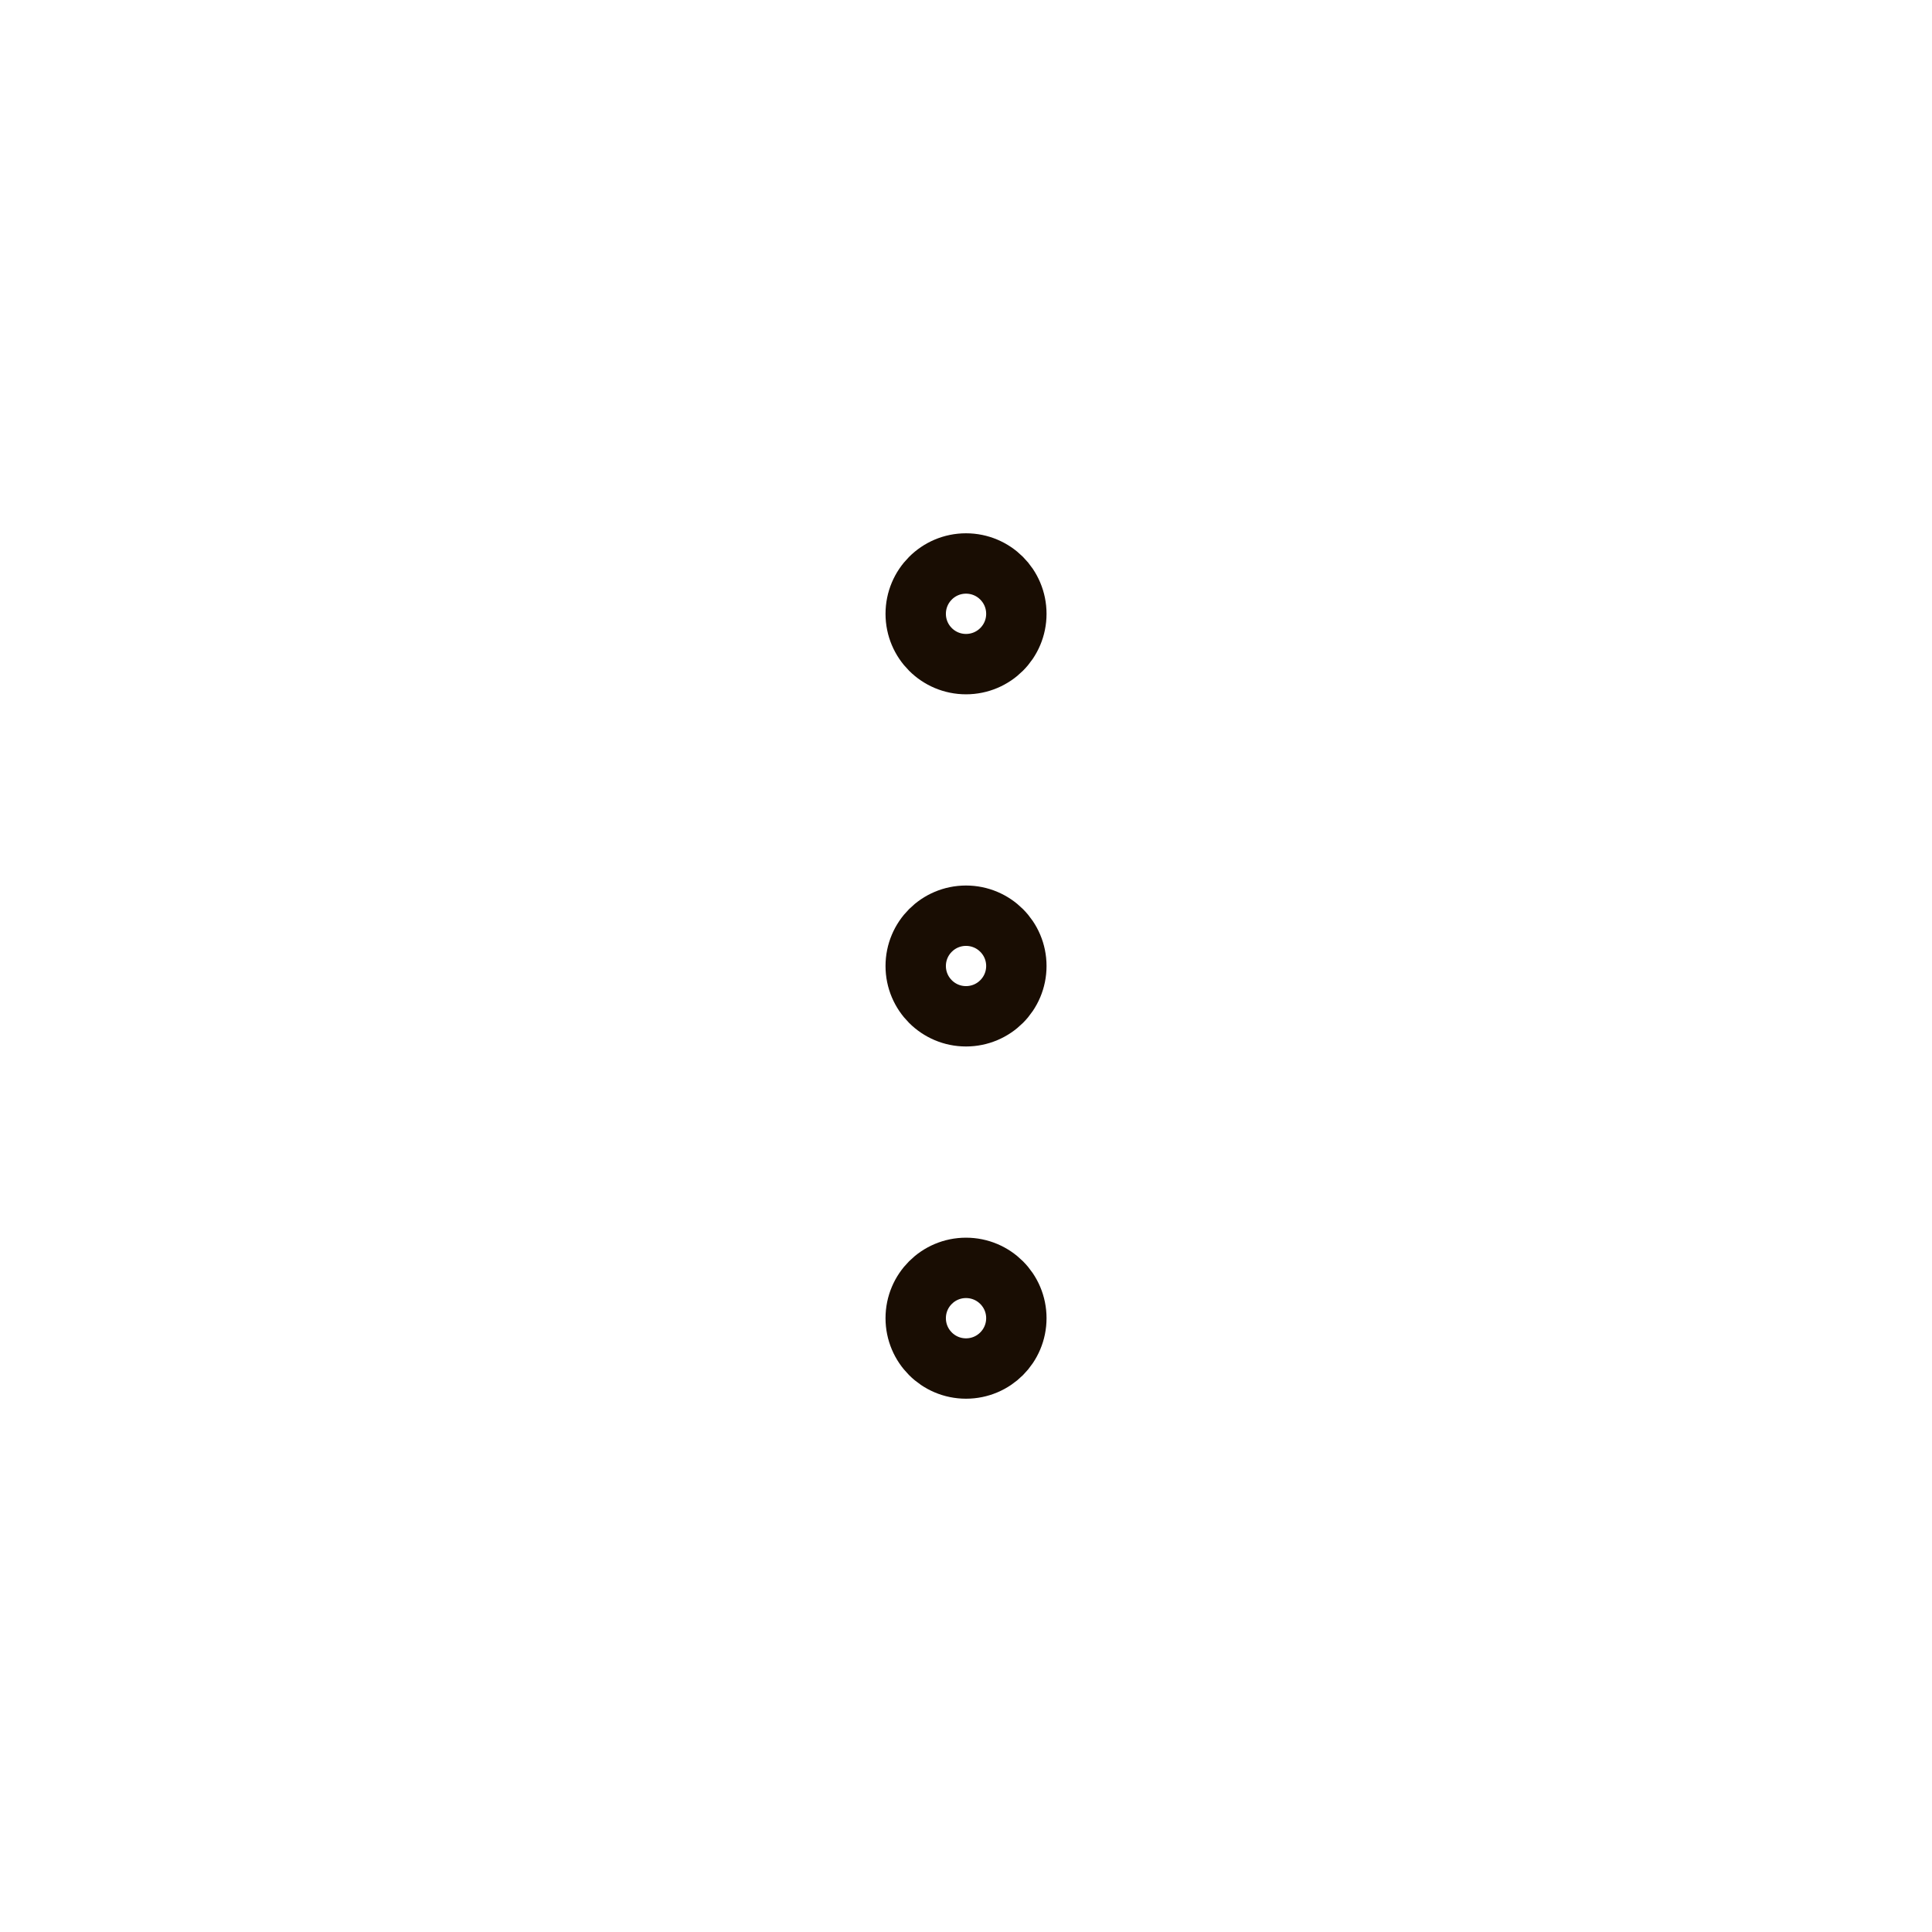
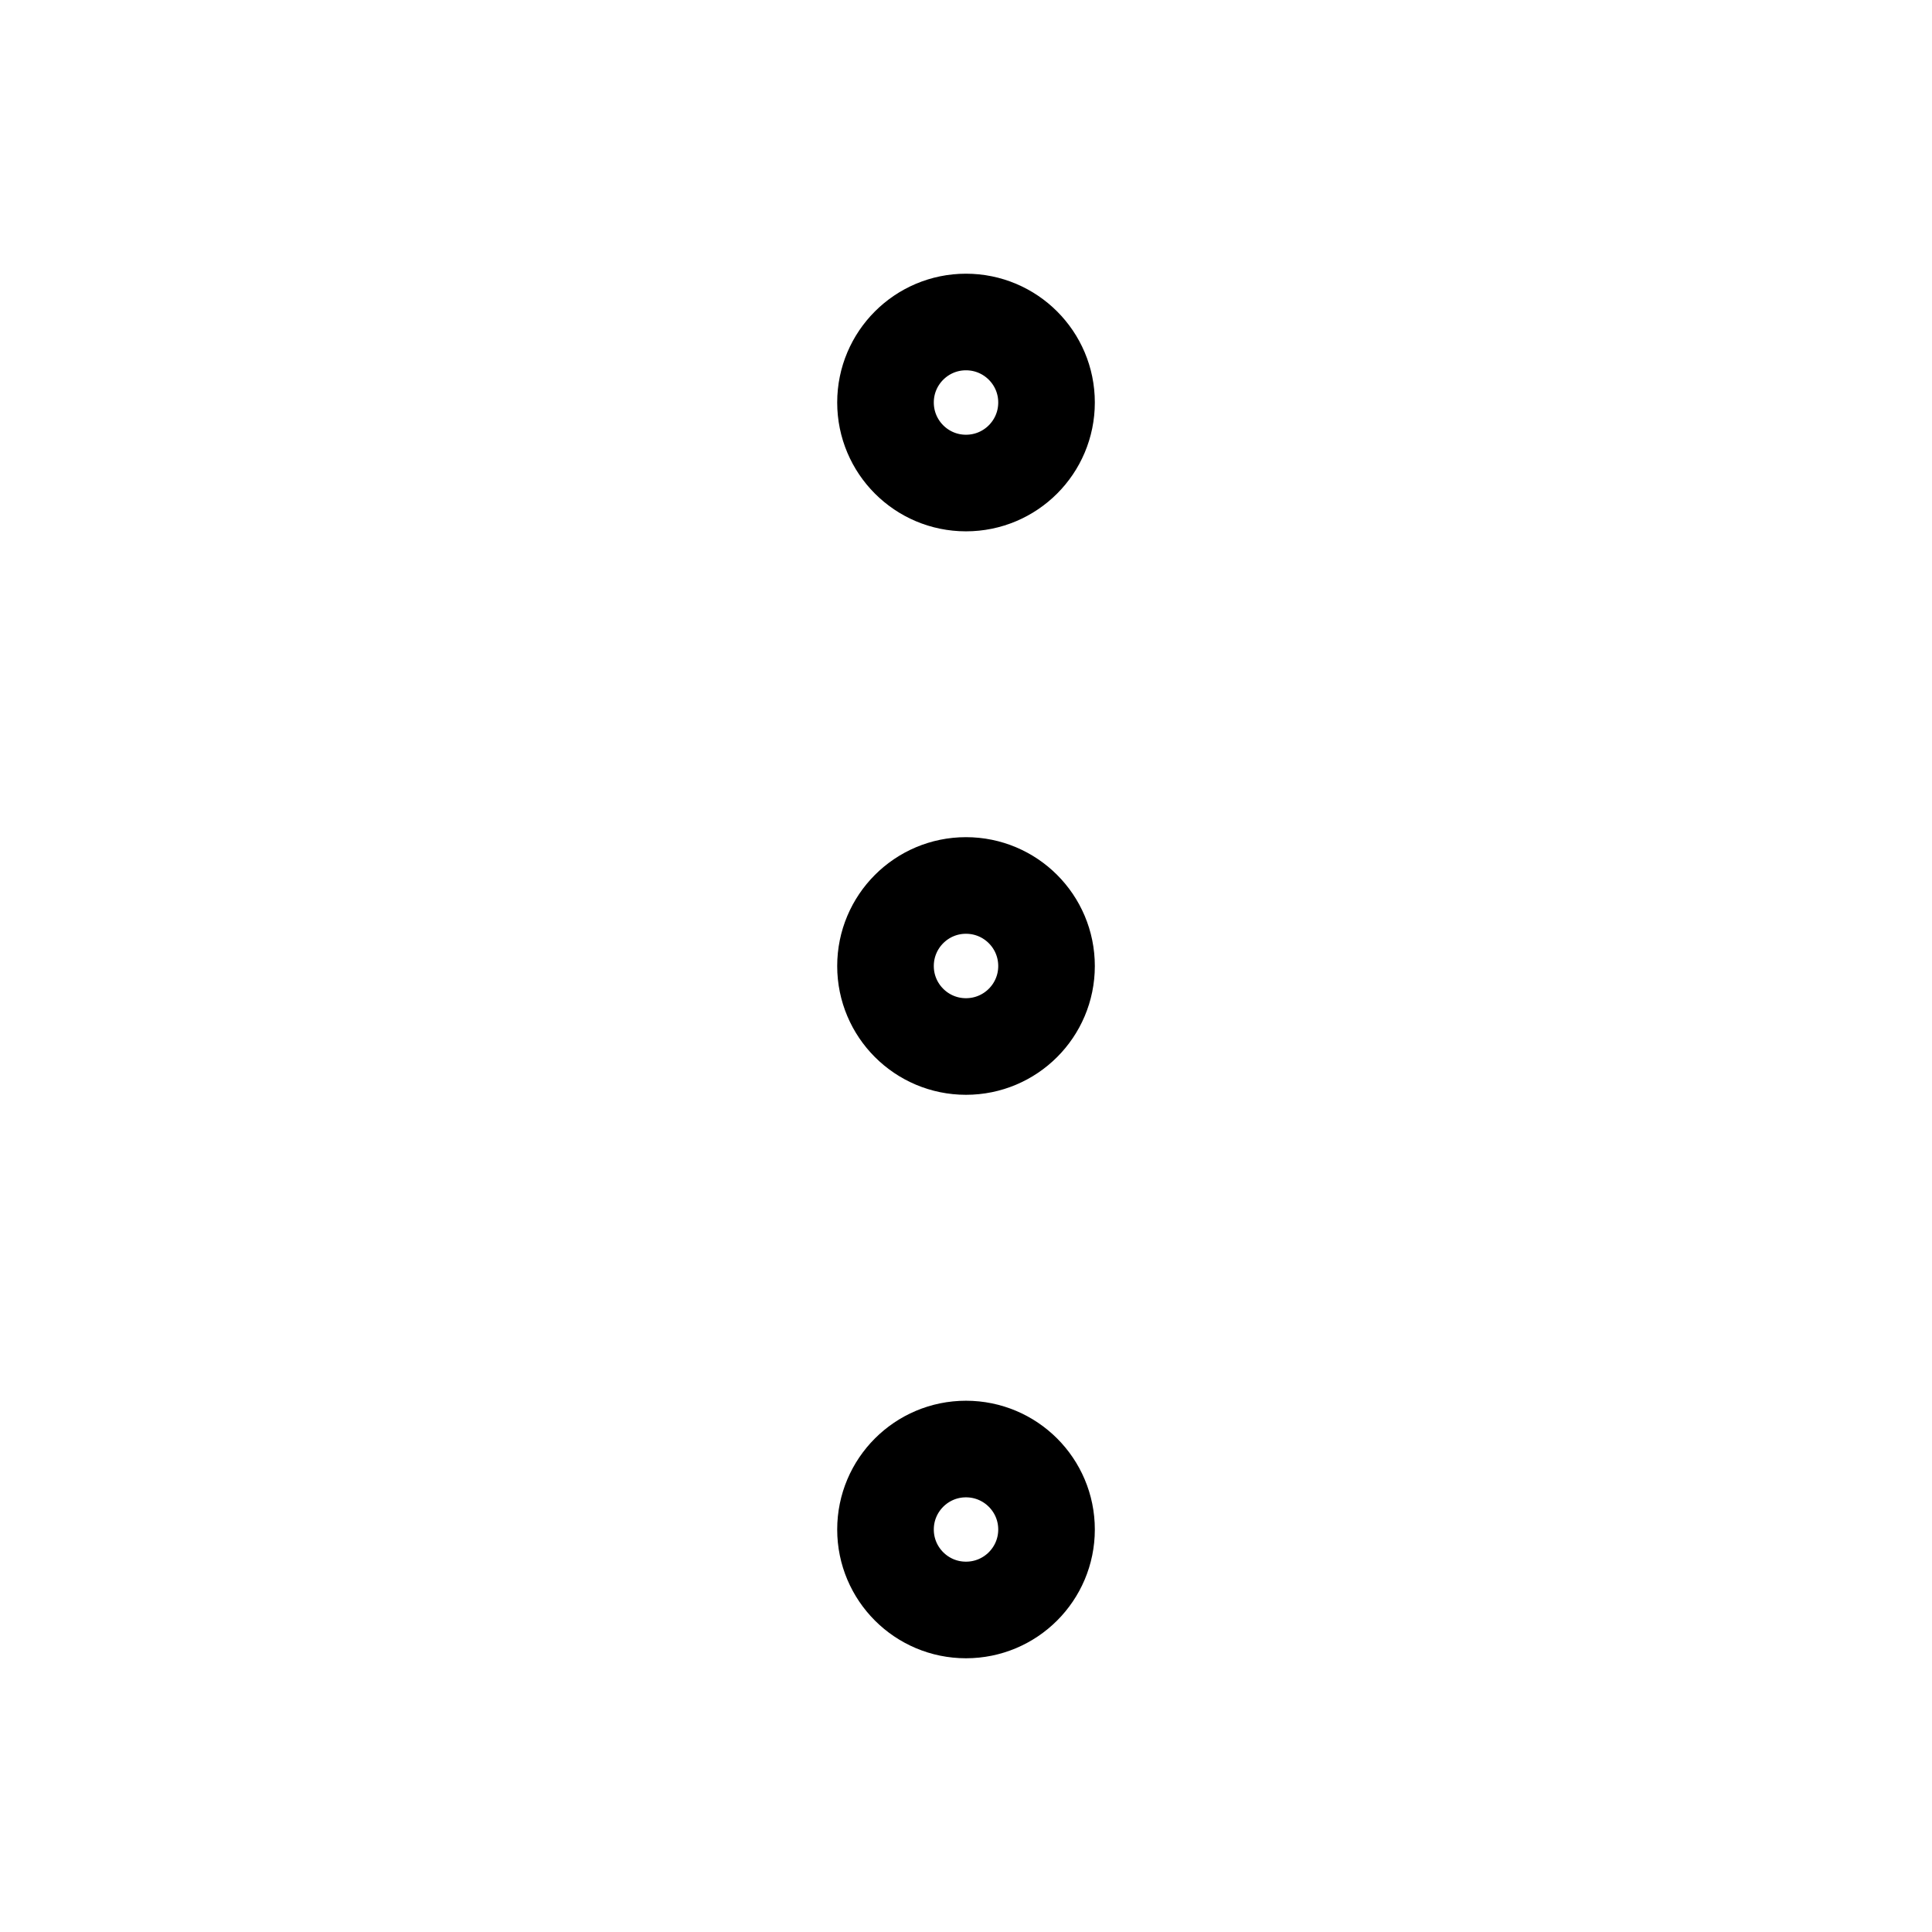
- <svg xmlns="http://www.w3.org/2000/svg" width="32" height="32" viewBox="0 0 32 32" fill="none">
-   <path d="M16 16.833C16.461 16.833 16.834 16.46 16.834 16C16.834 15.54 16.461 15.167 16 15.167C15.54 15.167 15.167 15.54 15.167 16C15.167 16.46 15.54 16.833 16 16.833Z" stroke="#190D03" stroke-linecap="round" stroke-linejoin="round" />
-   <path d="M16 11C16.461 11 16.834 10.627 16.834 10.167C16.834 9.706 16.461 9.333 16 9.333C15.54 9.333 15.167 9.706 15.167 10.167C15.167 10.627 15.54 11 16 11Z" stroke="#190D03" stroke-linecap="round" stroke-linejoin="round" />
-   <path d="M16 22.667C16.461 22.667 16.834 22.294 16.834 21.833C16.834 21.373 16.461 21 16 21C15.54 21 15.167 21.373 15.167 21.833C15.167 22.294 15.54 22.667 16 22.667Z" stroke="#190D03" stroke-linecap="round" stroke-linejoin="round" />
+ <svg xmlns="http://www.w3.org/2000/svg" viewBox="0 0 20 20" fill="none">
+   <g transform="translate(8.66667, 2.83333)">
+     <path d="M1.333 8C1.794 8 2.167 7.627 2.167 7.167C2.167 6.706 1.794 6.333 1.333 6.333C0.873 6.333 0.5 6.706 0.5 7.167C0.5 7.627 0.873 8 1.333 8Z" stroke="currentColor" stroke-linecap="round" stroke-linejoin="round" />
+     <path d="M1.333 2.167C1.794 2.167 2.167 1.794 2.167 1.333C2.167 0.873 1.794 0.5 1.333 0.5C0.873 0.5 0.5 0.873 0.5 1.333C0.5 1.794 0.873 2.167 1.333 2.167Z" stroke="currentColor" stroke-linecap="round" stroke-linejoin="round" />
+     <path d="M1.333 13.833C1.794 13.833 2.167 13.46 2.167 13C2.167 12.54 1.794 12.167 1.333 12.167C0.873 12.167 0.5 12.54 0.5 13C0.5 13.46 0.873 13.833 1.333 13.833Z" stroke="currentColor" stroke-linecap="round" stroke-linejoin="round" />
+   </g>
</svg>
